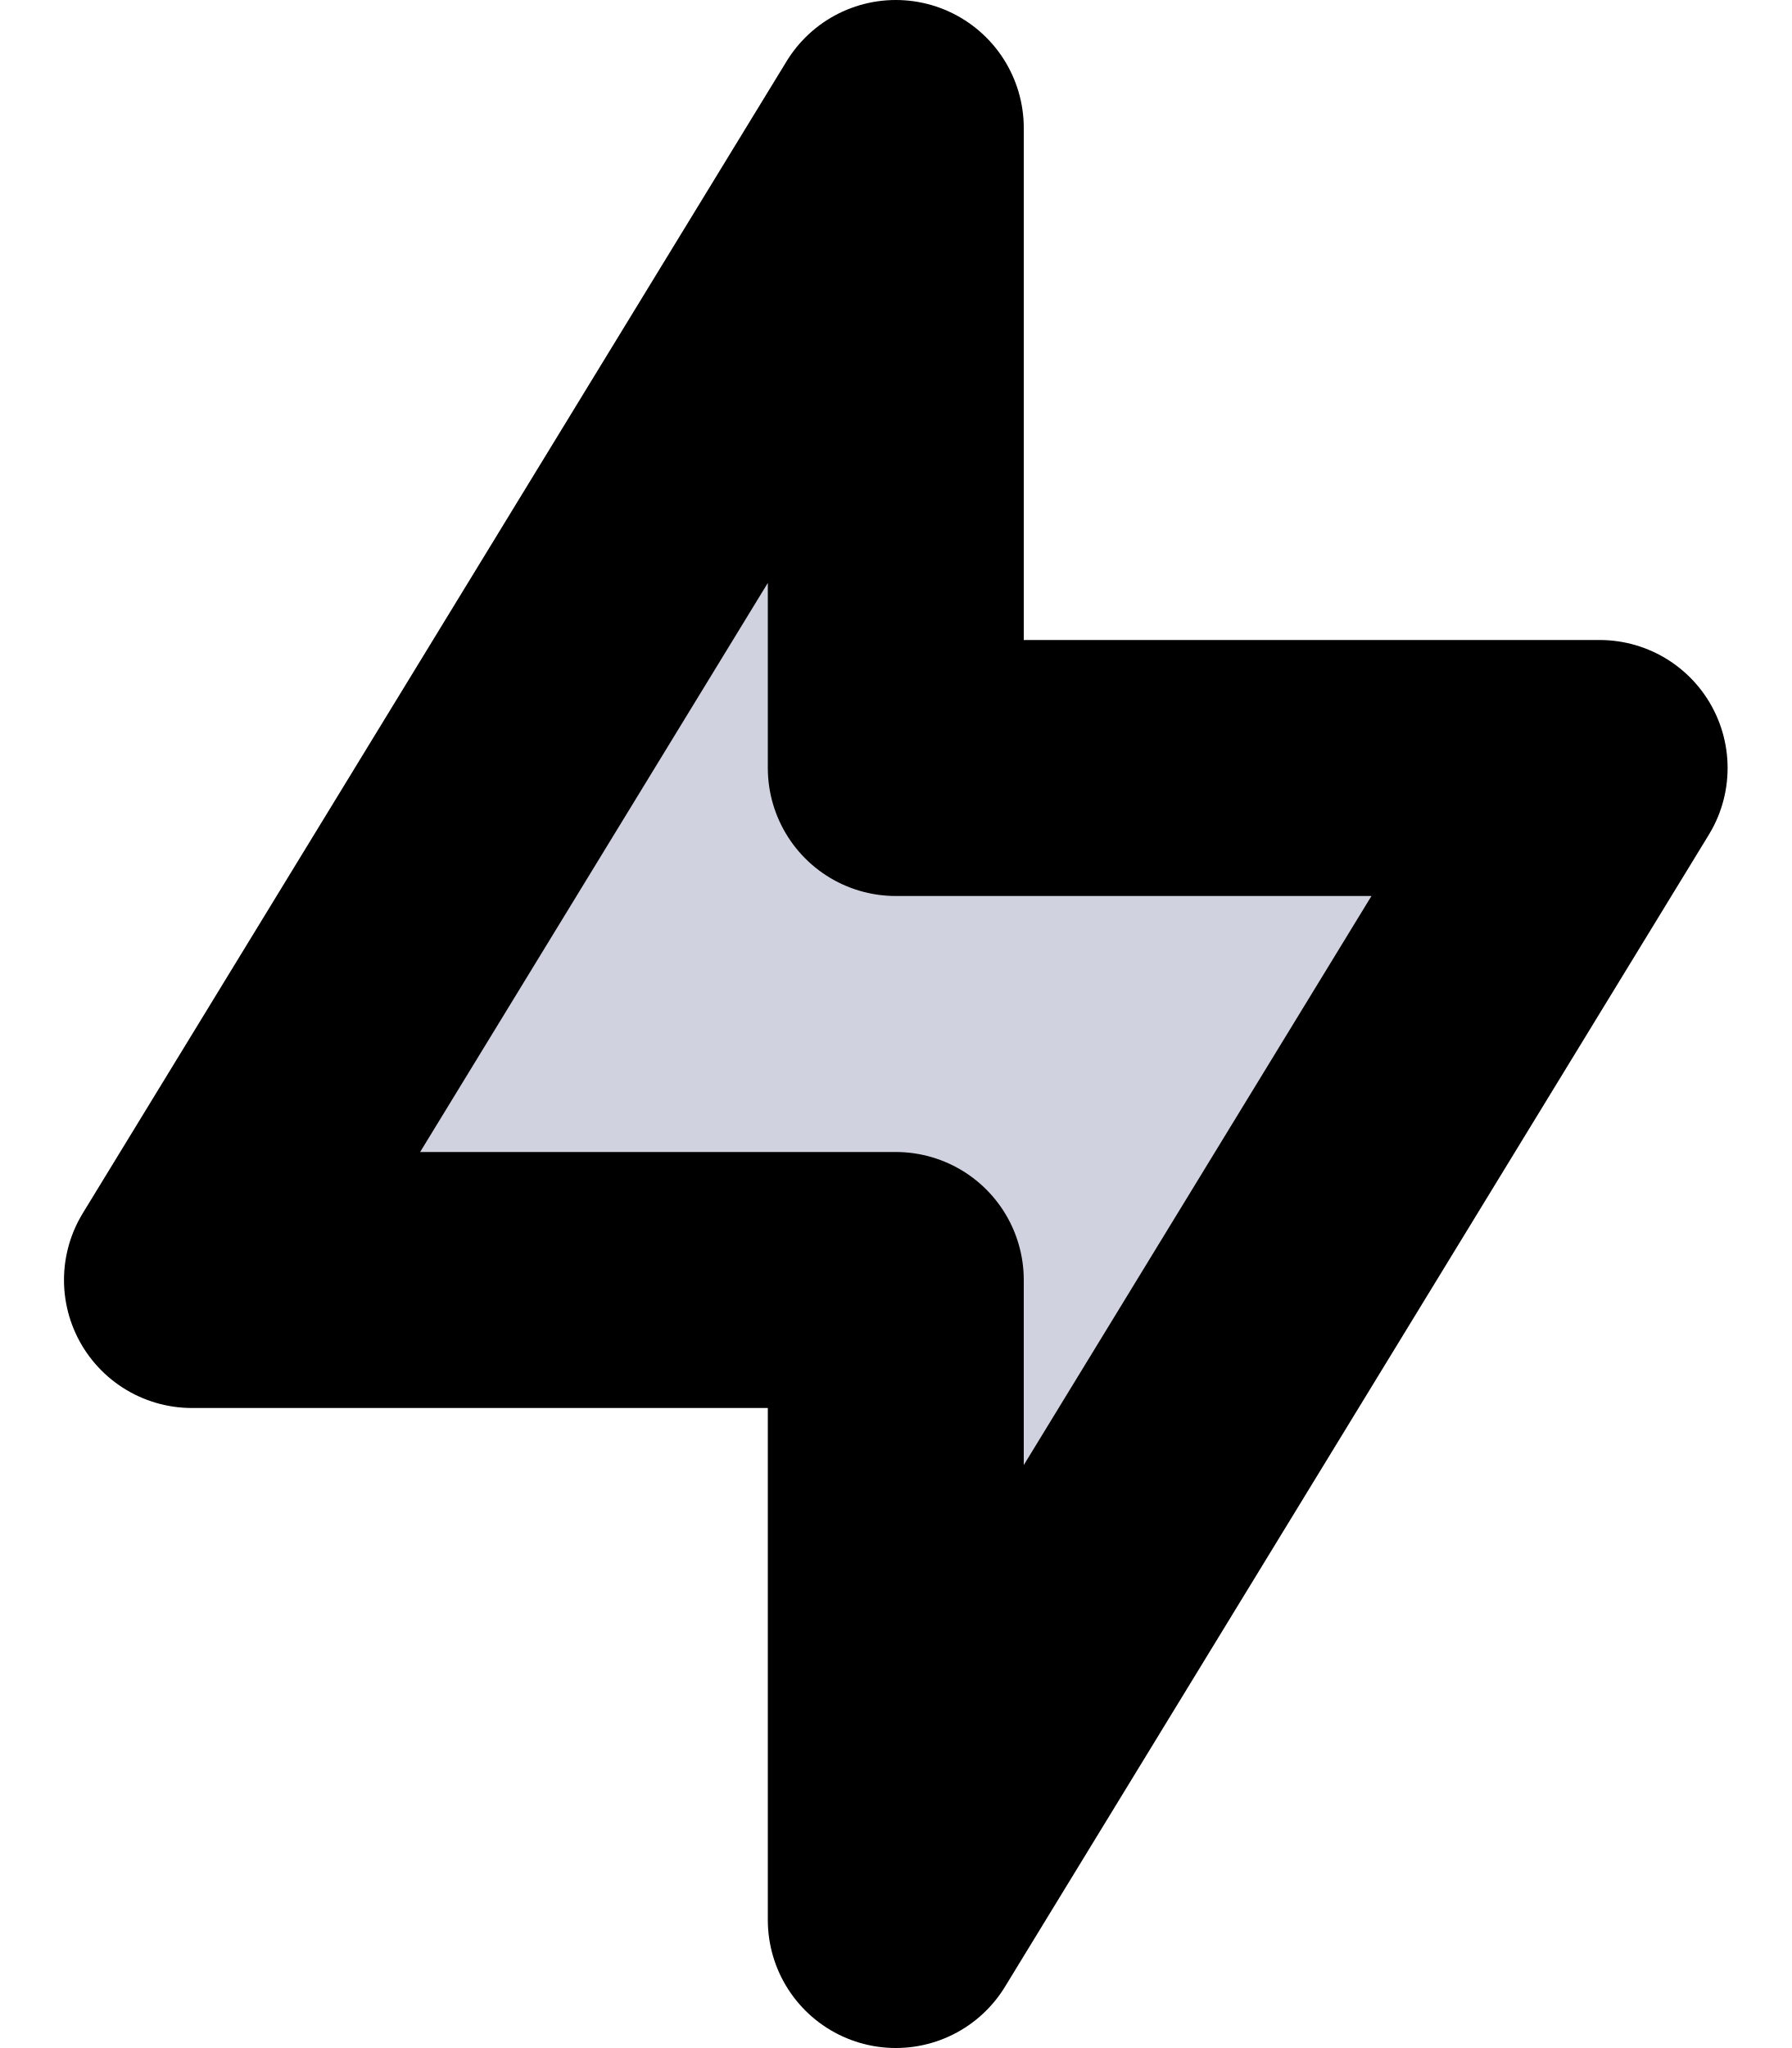
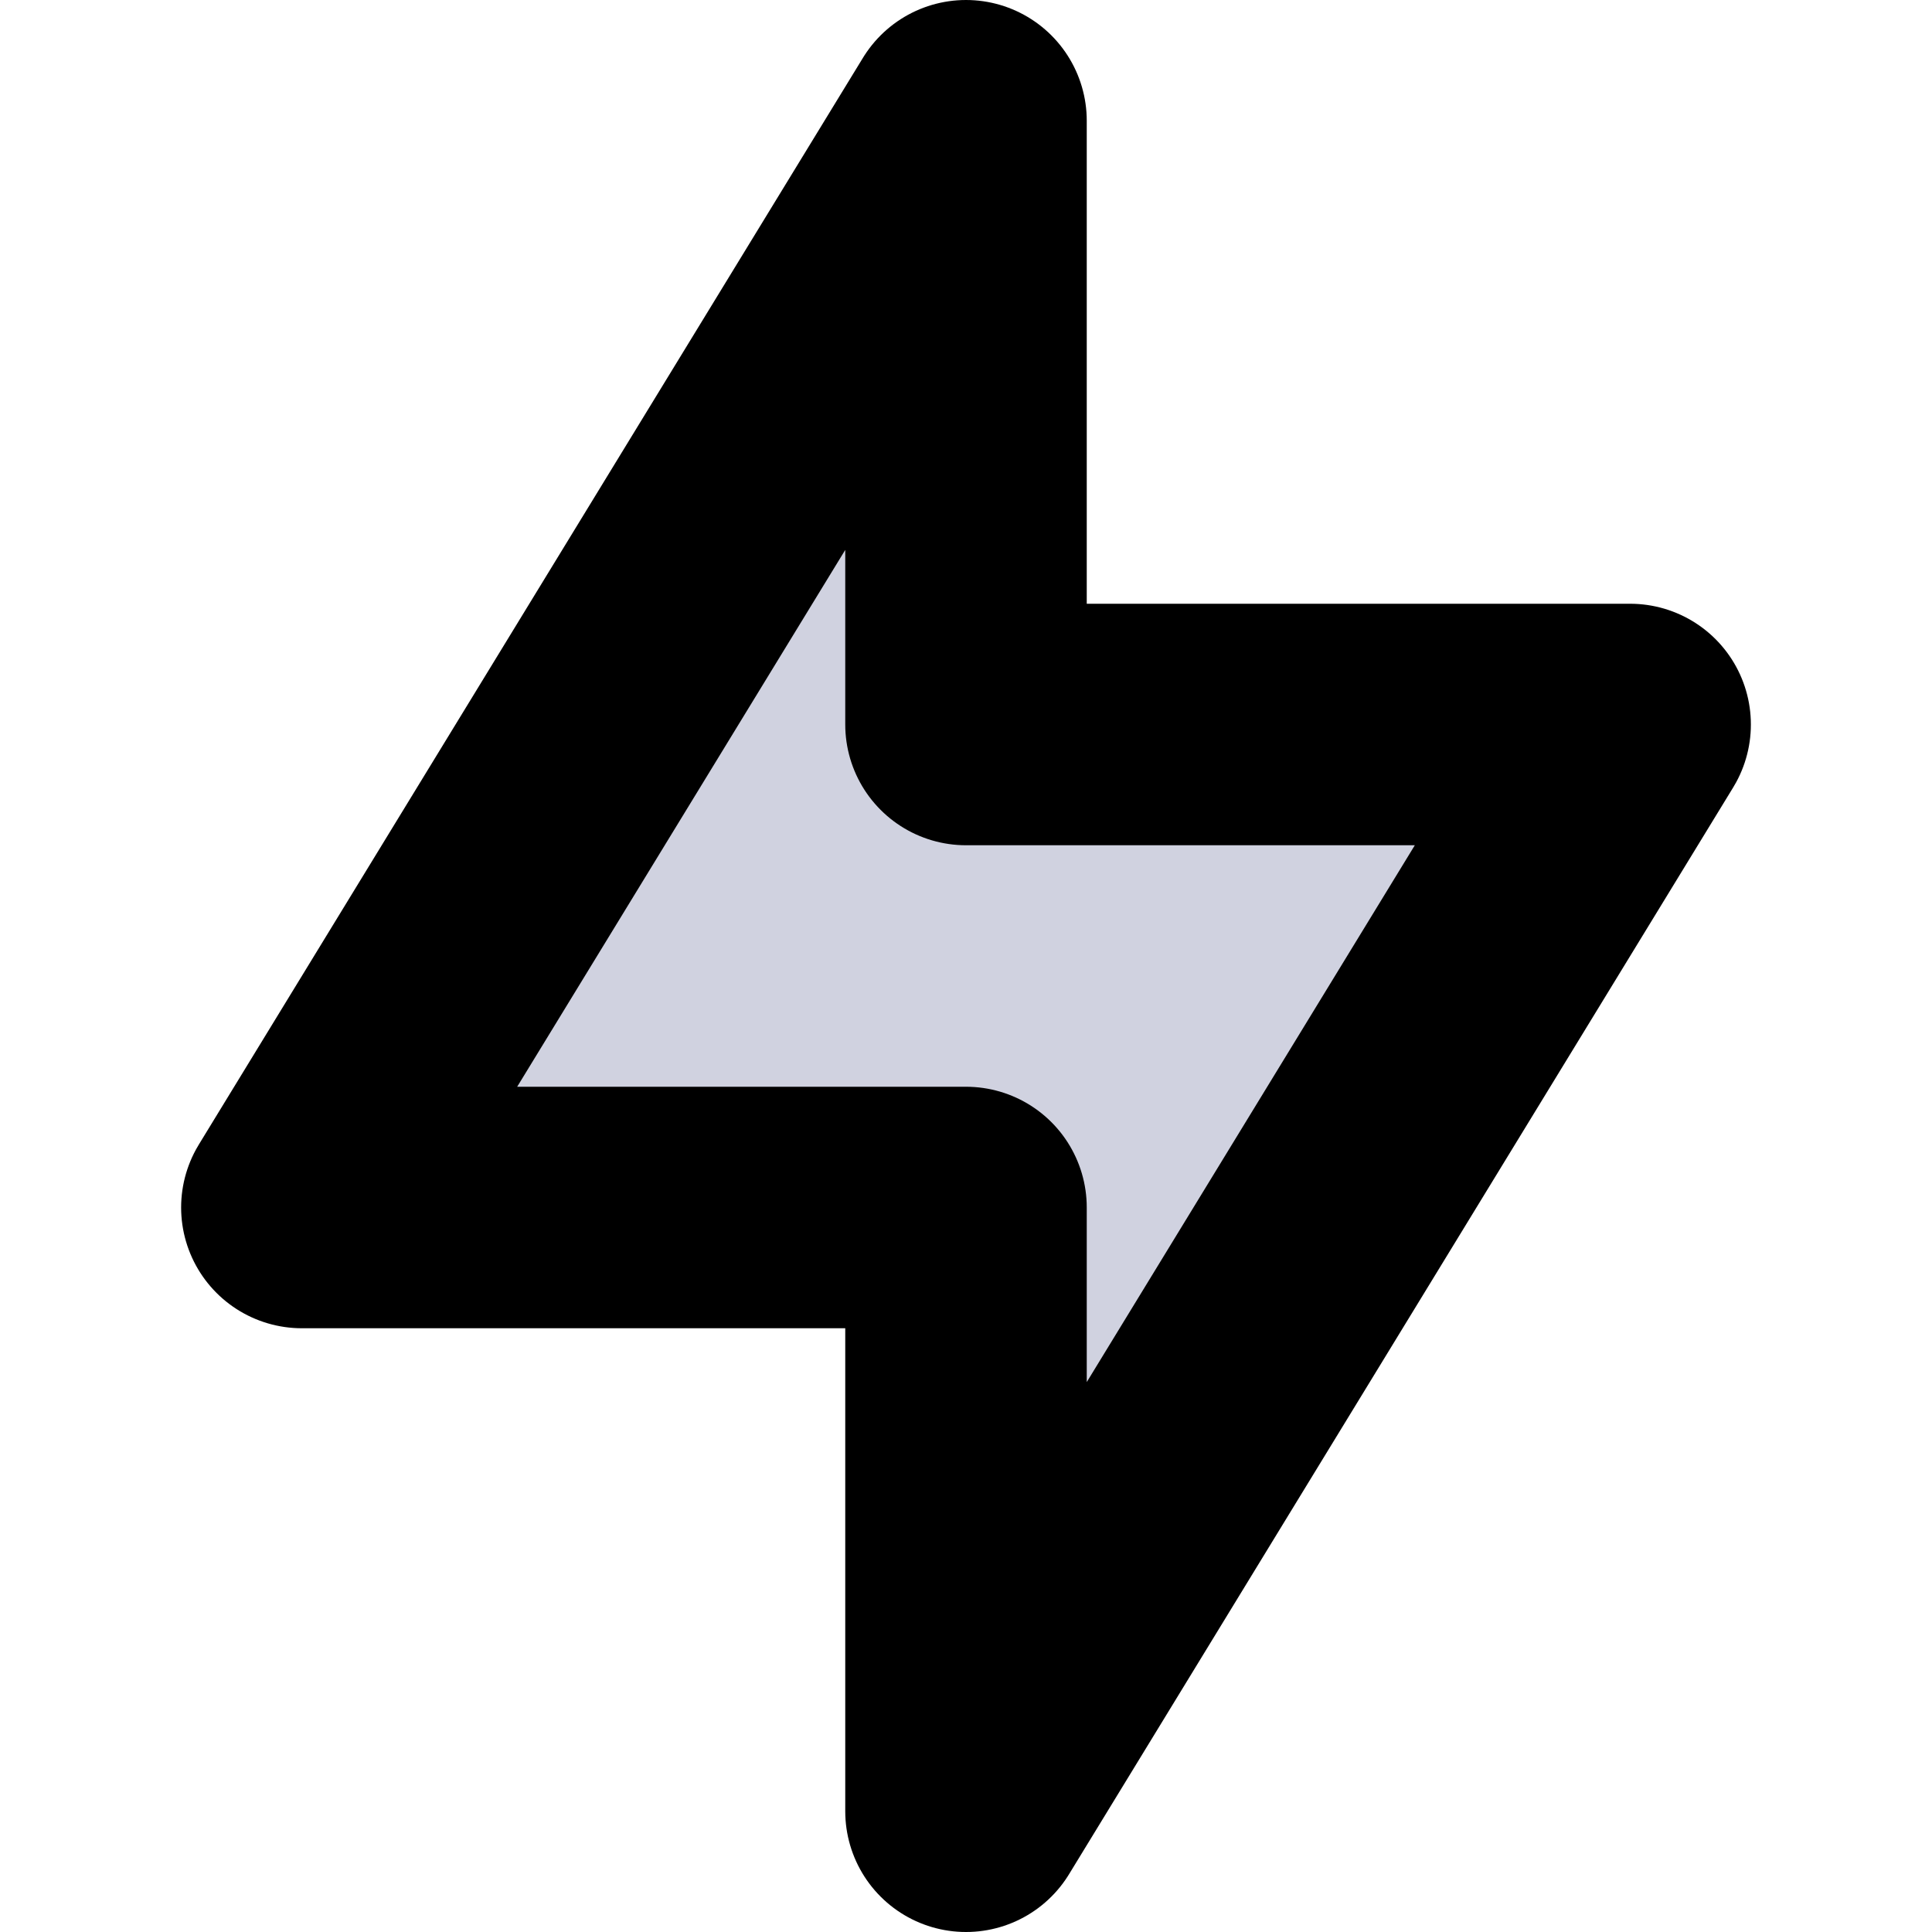
- <svg xmlns="http://www.w3.org/2000/svg" viewBox="0 0 14 16" fill="none">
-   <path d="M7 1V6H12.5L7 15V10H1.5L7 1Z" fill="#D0D2E0" class="icon-light icon-dark-stroke" stroke="currentColor" stroke-width="2" stroke-linecap="round" stroke-linejoin="round" />
+ <svg xmlns="http://www.w3.org/2000/svg" viewBox="0 0 16 16" fill="none">
+   <path d="M8 1V6H13.5L8 15V10H2.5L8 1Z" fill="#D0D2E0" class="icon-light-fill icon-dark-stroke" stroke="currentColor" stroke-width="2" stroke-linecap="round" stroke-linejoin="round" />
</svg>
